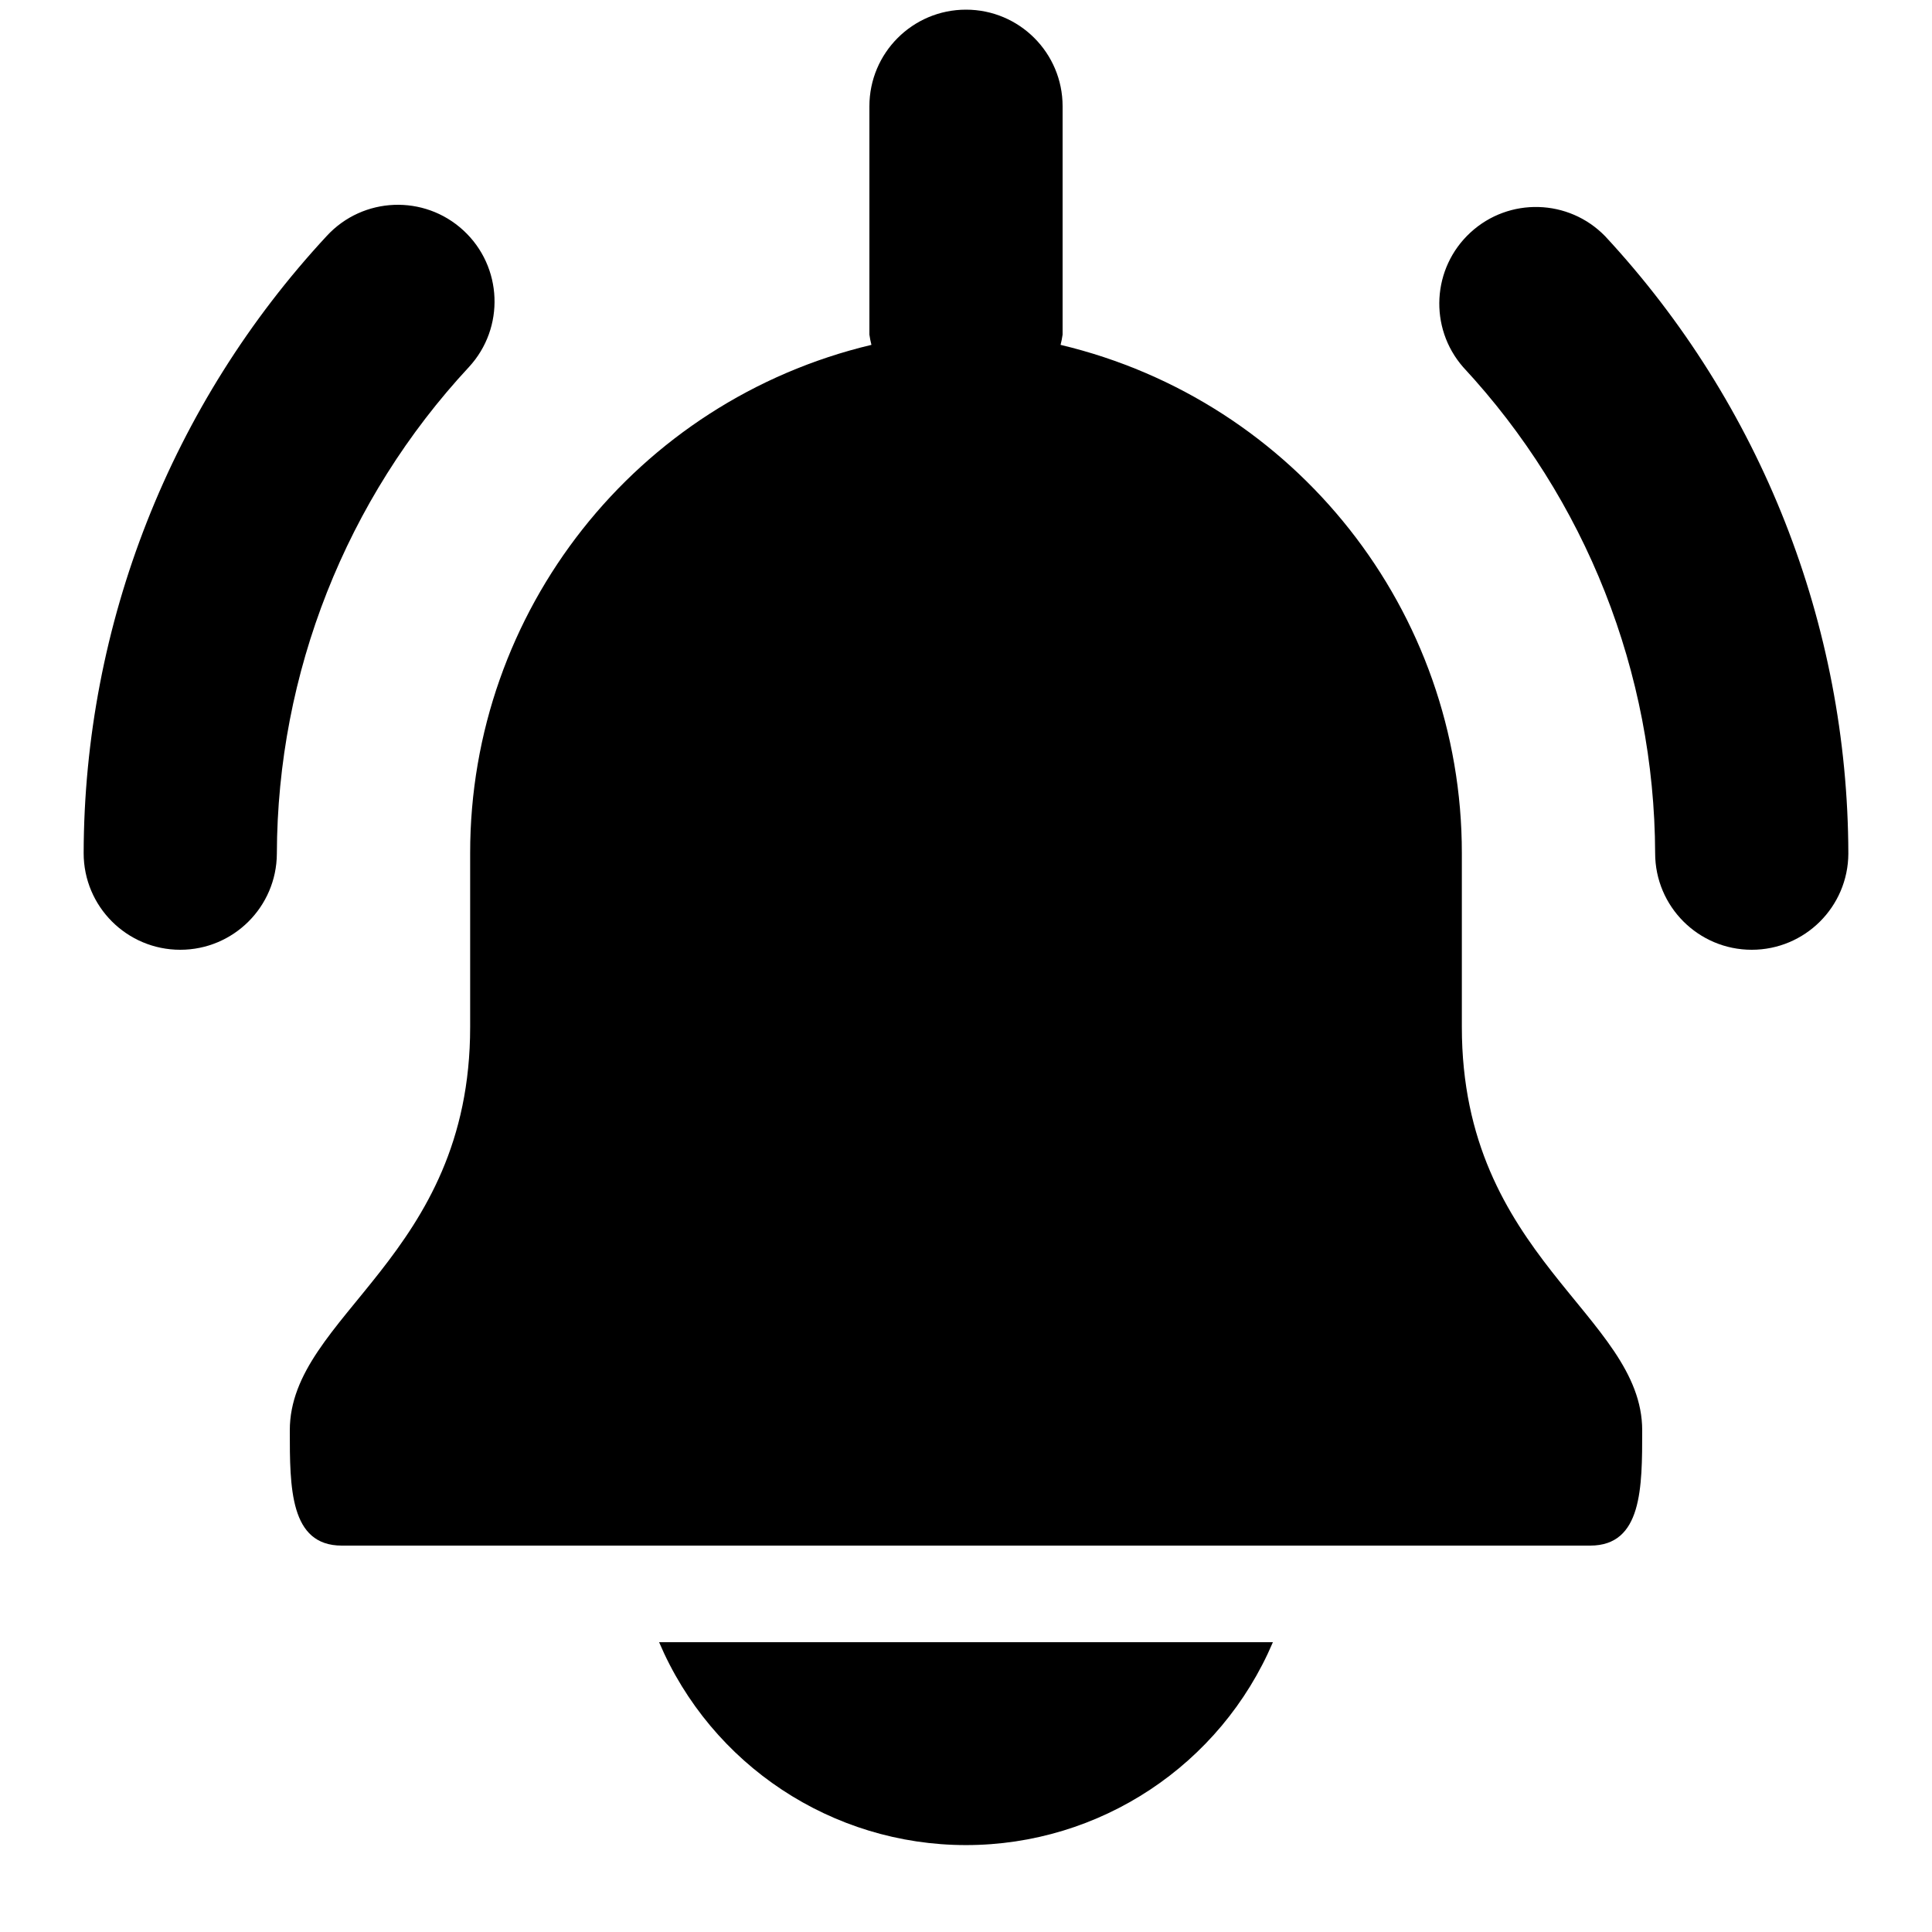
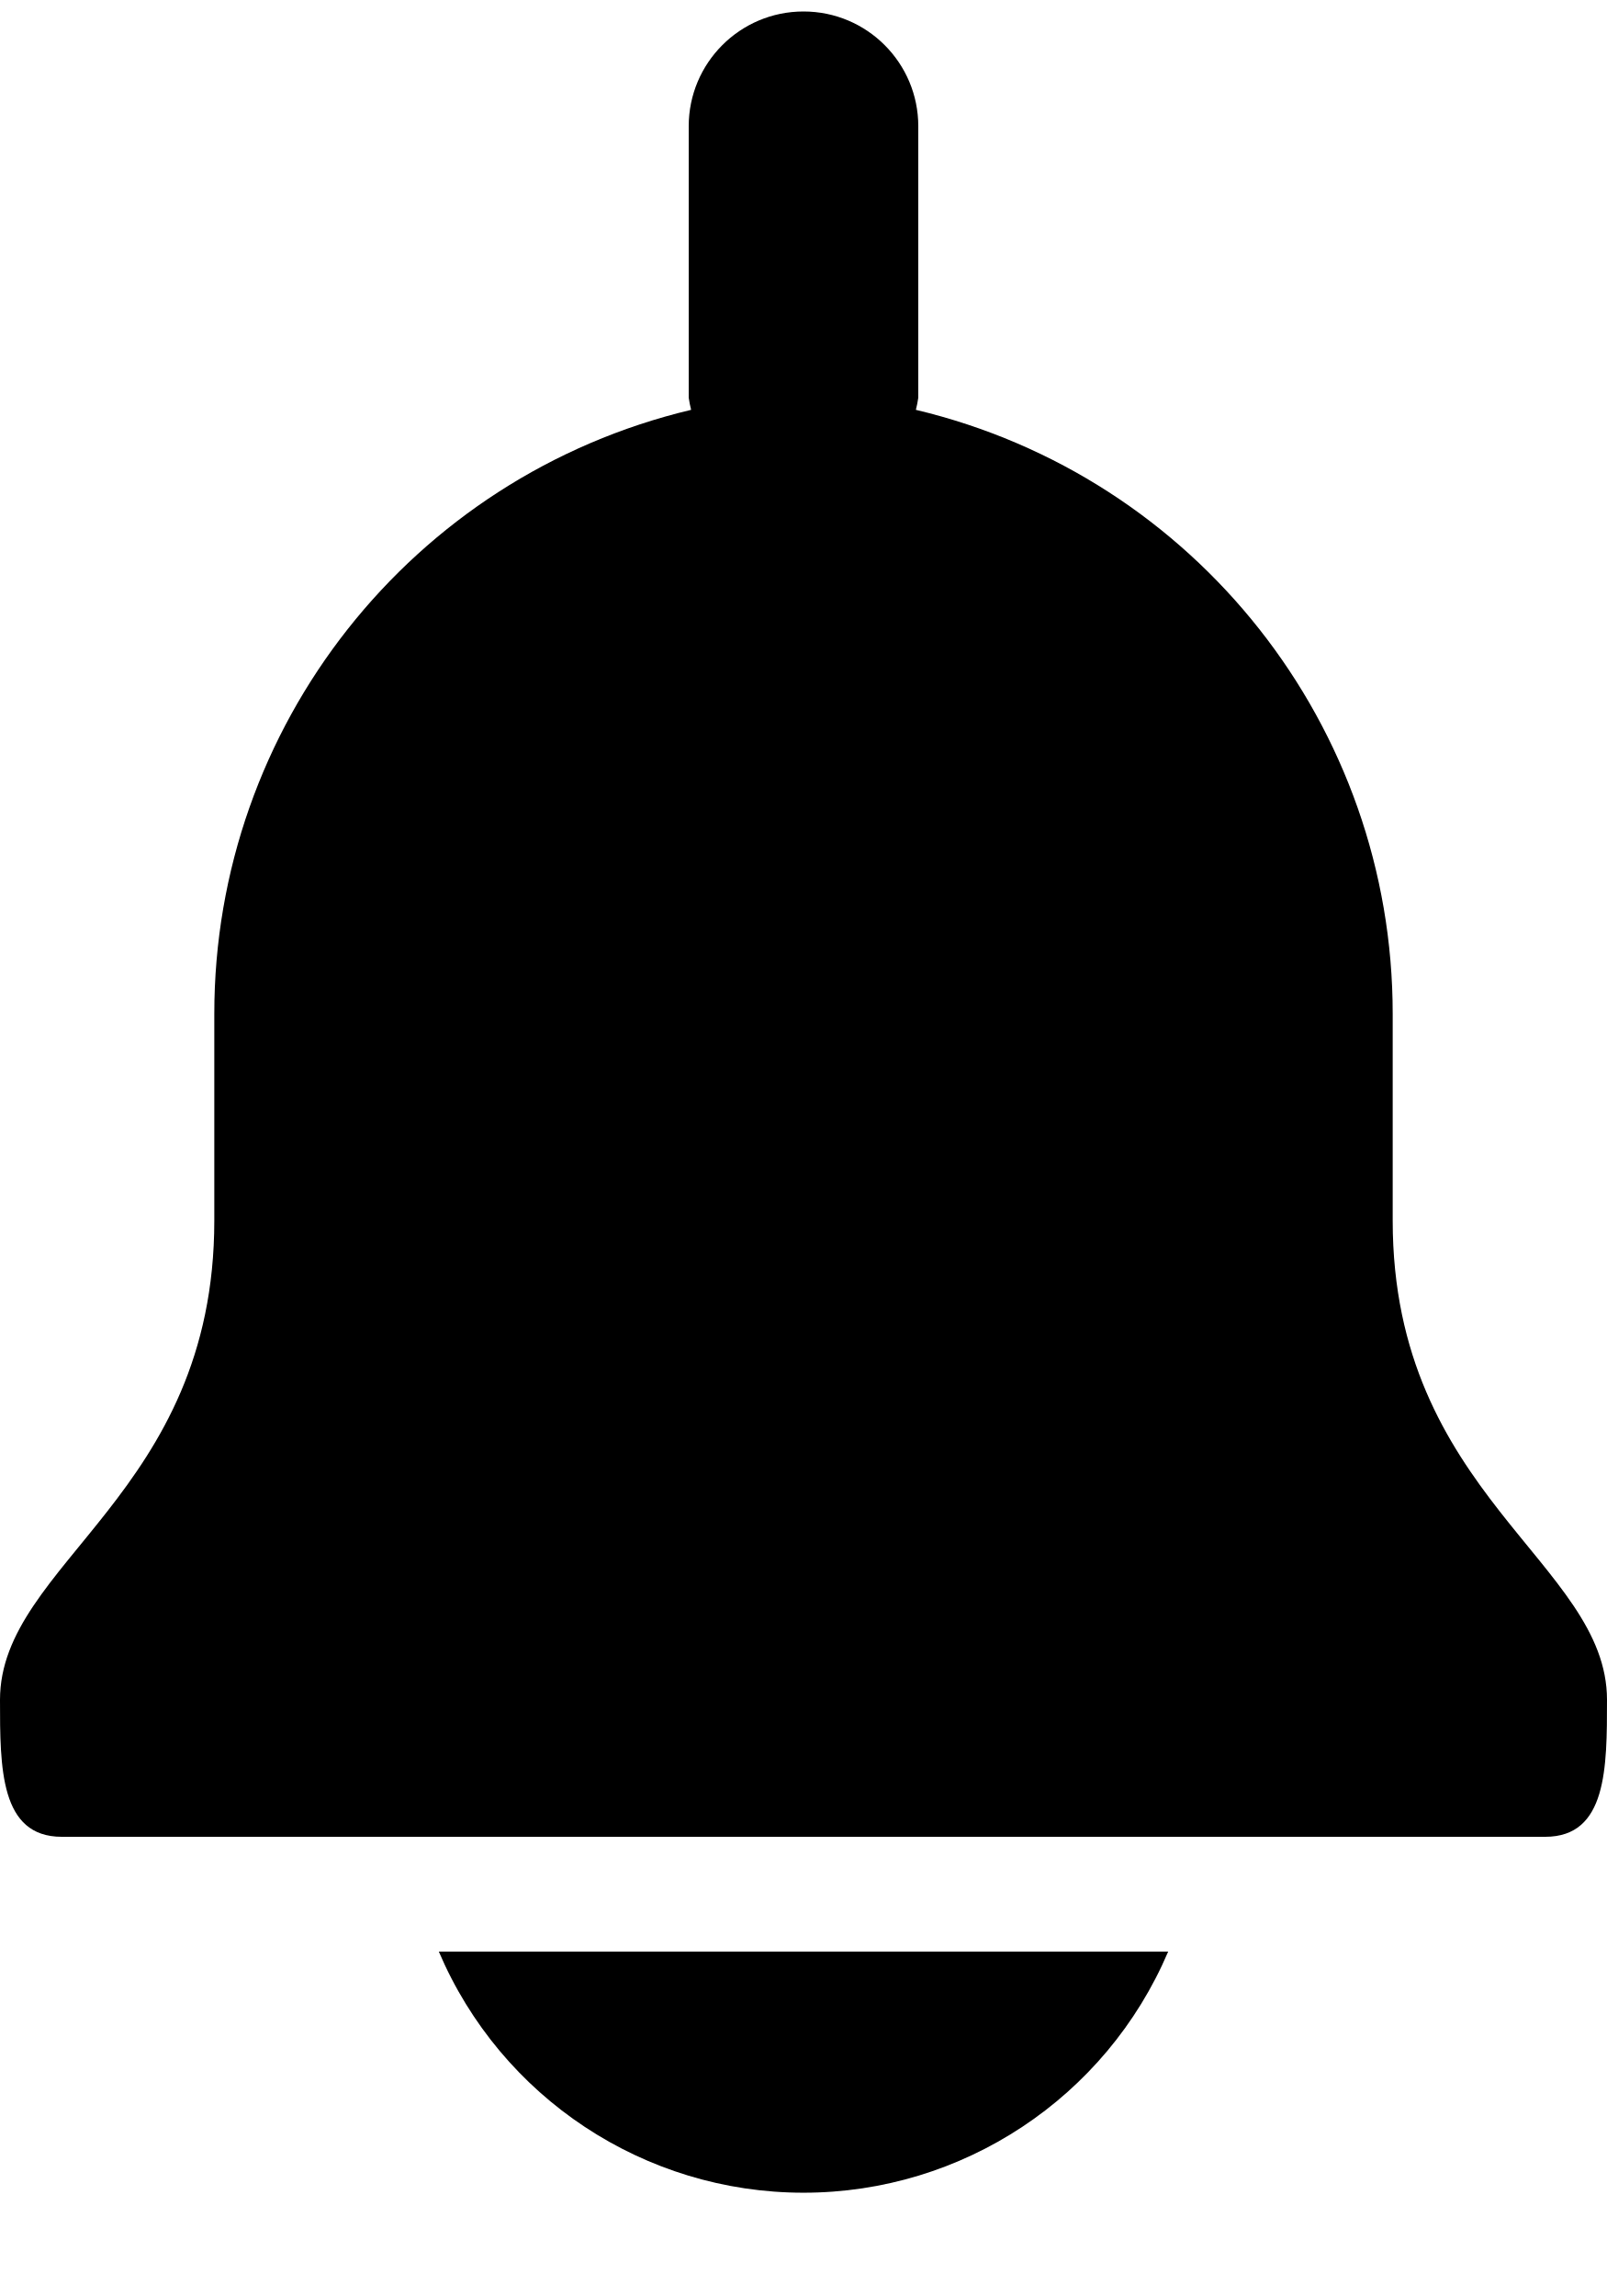
- <svg xmlns="http://www.w3.org/2000/svg" className="ml-3 w-6 h-6 text-gray-800 dark:text-white" aria-hidden="true" fill="currentColor" viewBox="0 0 20 20">
-   <path d="M15.133 10.632v-1.8a5.407 5.407 0 0 0-4.154-5.262.955.955 0 0 0 .021-.106V1.1a1 1 0 0 0-2 0v2.364a.944.944 0 0 0 .021.106 5.406 5.406 0 0 0-4.154 5.262v1.8C4.867 13.018 3 13.614 3 14.807 3 15.4 3 16 3.538 16h12.924C17 16 17 15.4 17 14.807c0-1.193-1.867-1.789-1.867-4.175Zm-13.267-.8a1 1 0 0 1-1-1 9.424 9.424 0 0 1 2.517-6.39A1.001 1.001 0 1 1 4.854 3.8a7.431 7.431 0 0 0-1.988 5.037 1 1 0 0 1-1 .995Zm16.268 0a1 1 0 0 1-1-1A7.431 7.431 0 0 0 15.146 3.8a1 1 0 0 1 1.471-1.354 9.425 9.425 0 0 1 2.517 6.391 1 1 0 0 1-1 .995ZM6.823 17a3.453 3.453 0 0 0 6.354 0H6.823Z" />
+ <svg xmlns="http://www.w3.org/2000/svg" class="w-6 h-6 text-gray-800 dark:text-white" aria-hidden="true" fill="currentColor" viewBox="0 0 14 20">
+   <path d="M12.133 10.632v-1.8A5.406 5.406 0 0 0 7.979 3.57.946.946 0 0 0 8 3.464V1.1a1 1 0 0 0-2 0v2.364a.946.946 0 0 0 .021.106 5.406 5.406 0 0 0-4.154 5.262v1.8C1.867 13.018 0 13.614 0 14.807 0 15.4 0 16 .538 16h12.924C14 16 14 15.4 14 14.807c0-1.193-1.867-1.789-1.867-4.175ZM3.823 17a3.453 3.453 0 0 0 6.354 0H3.823Z" />
</svg>
